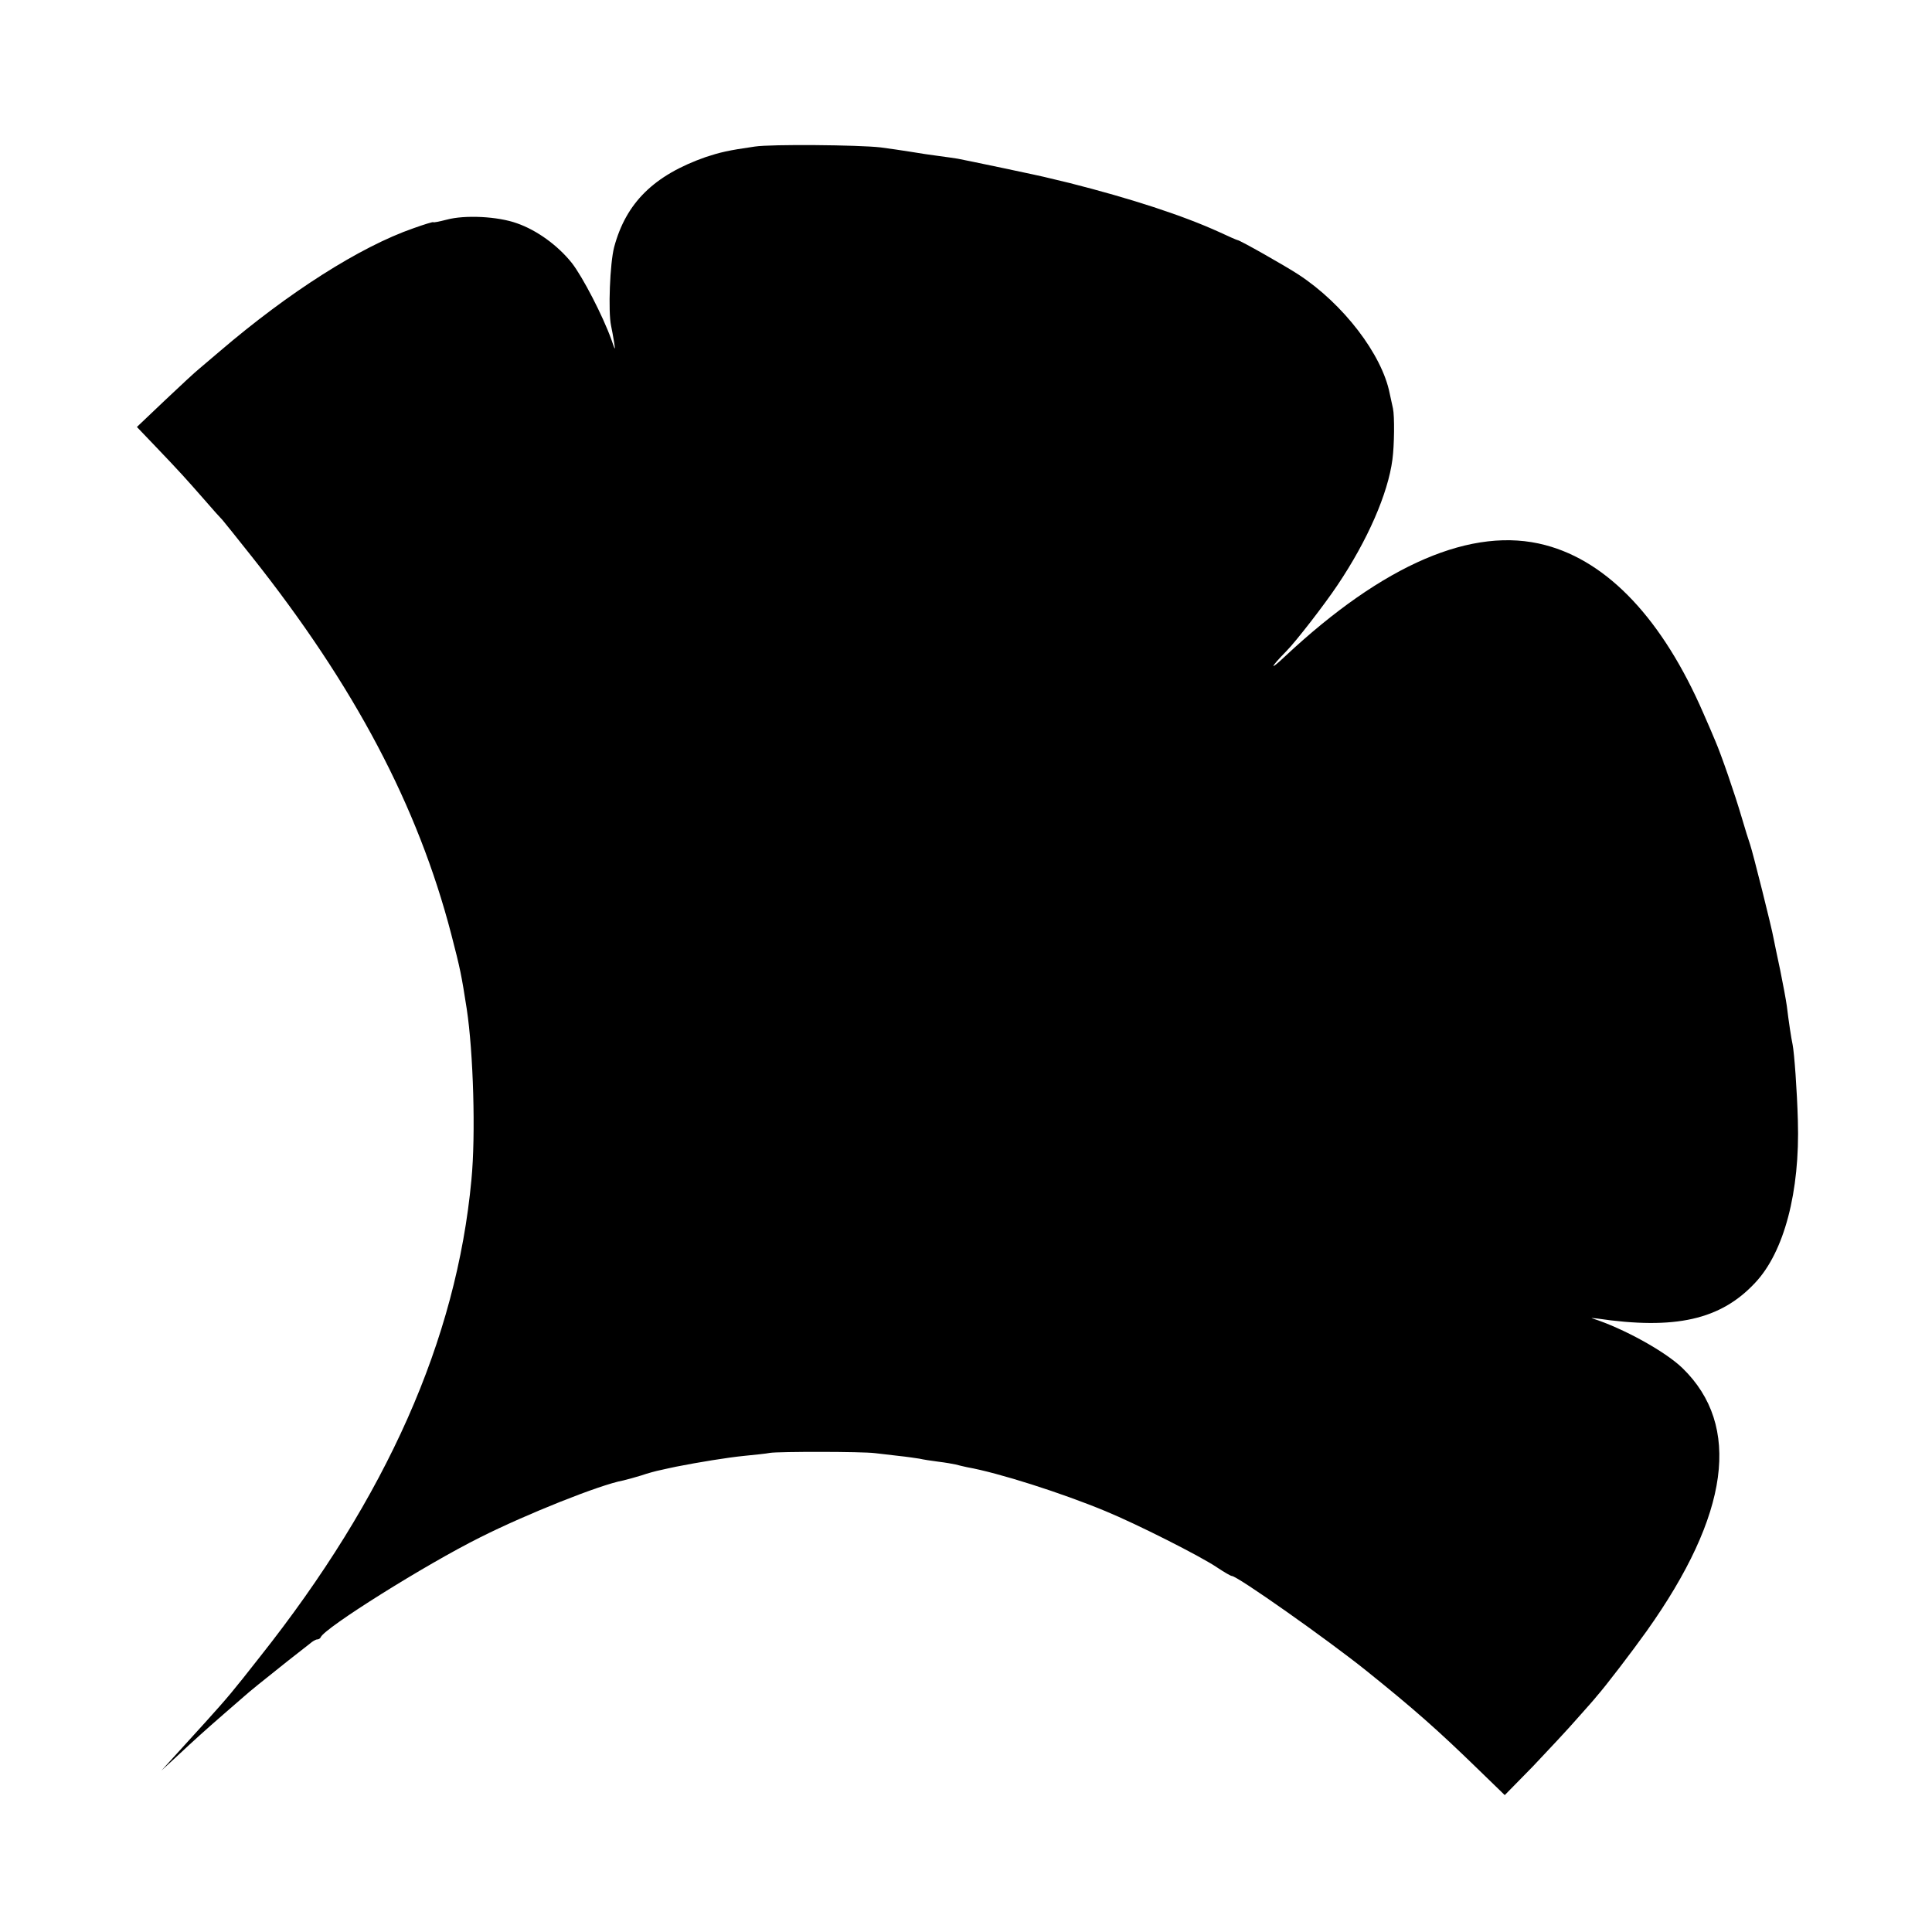
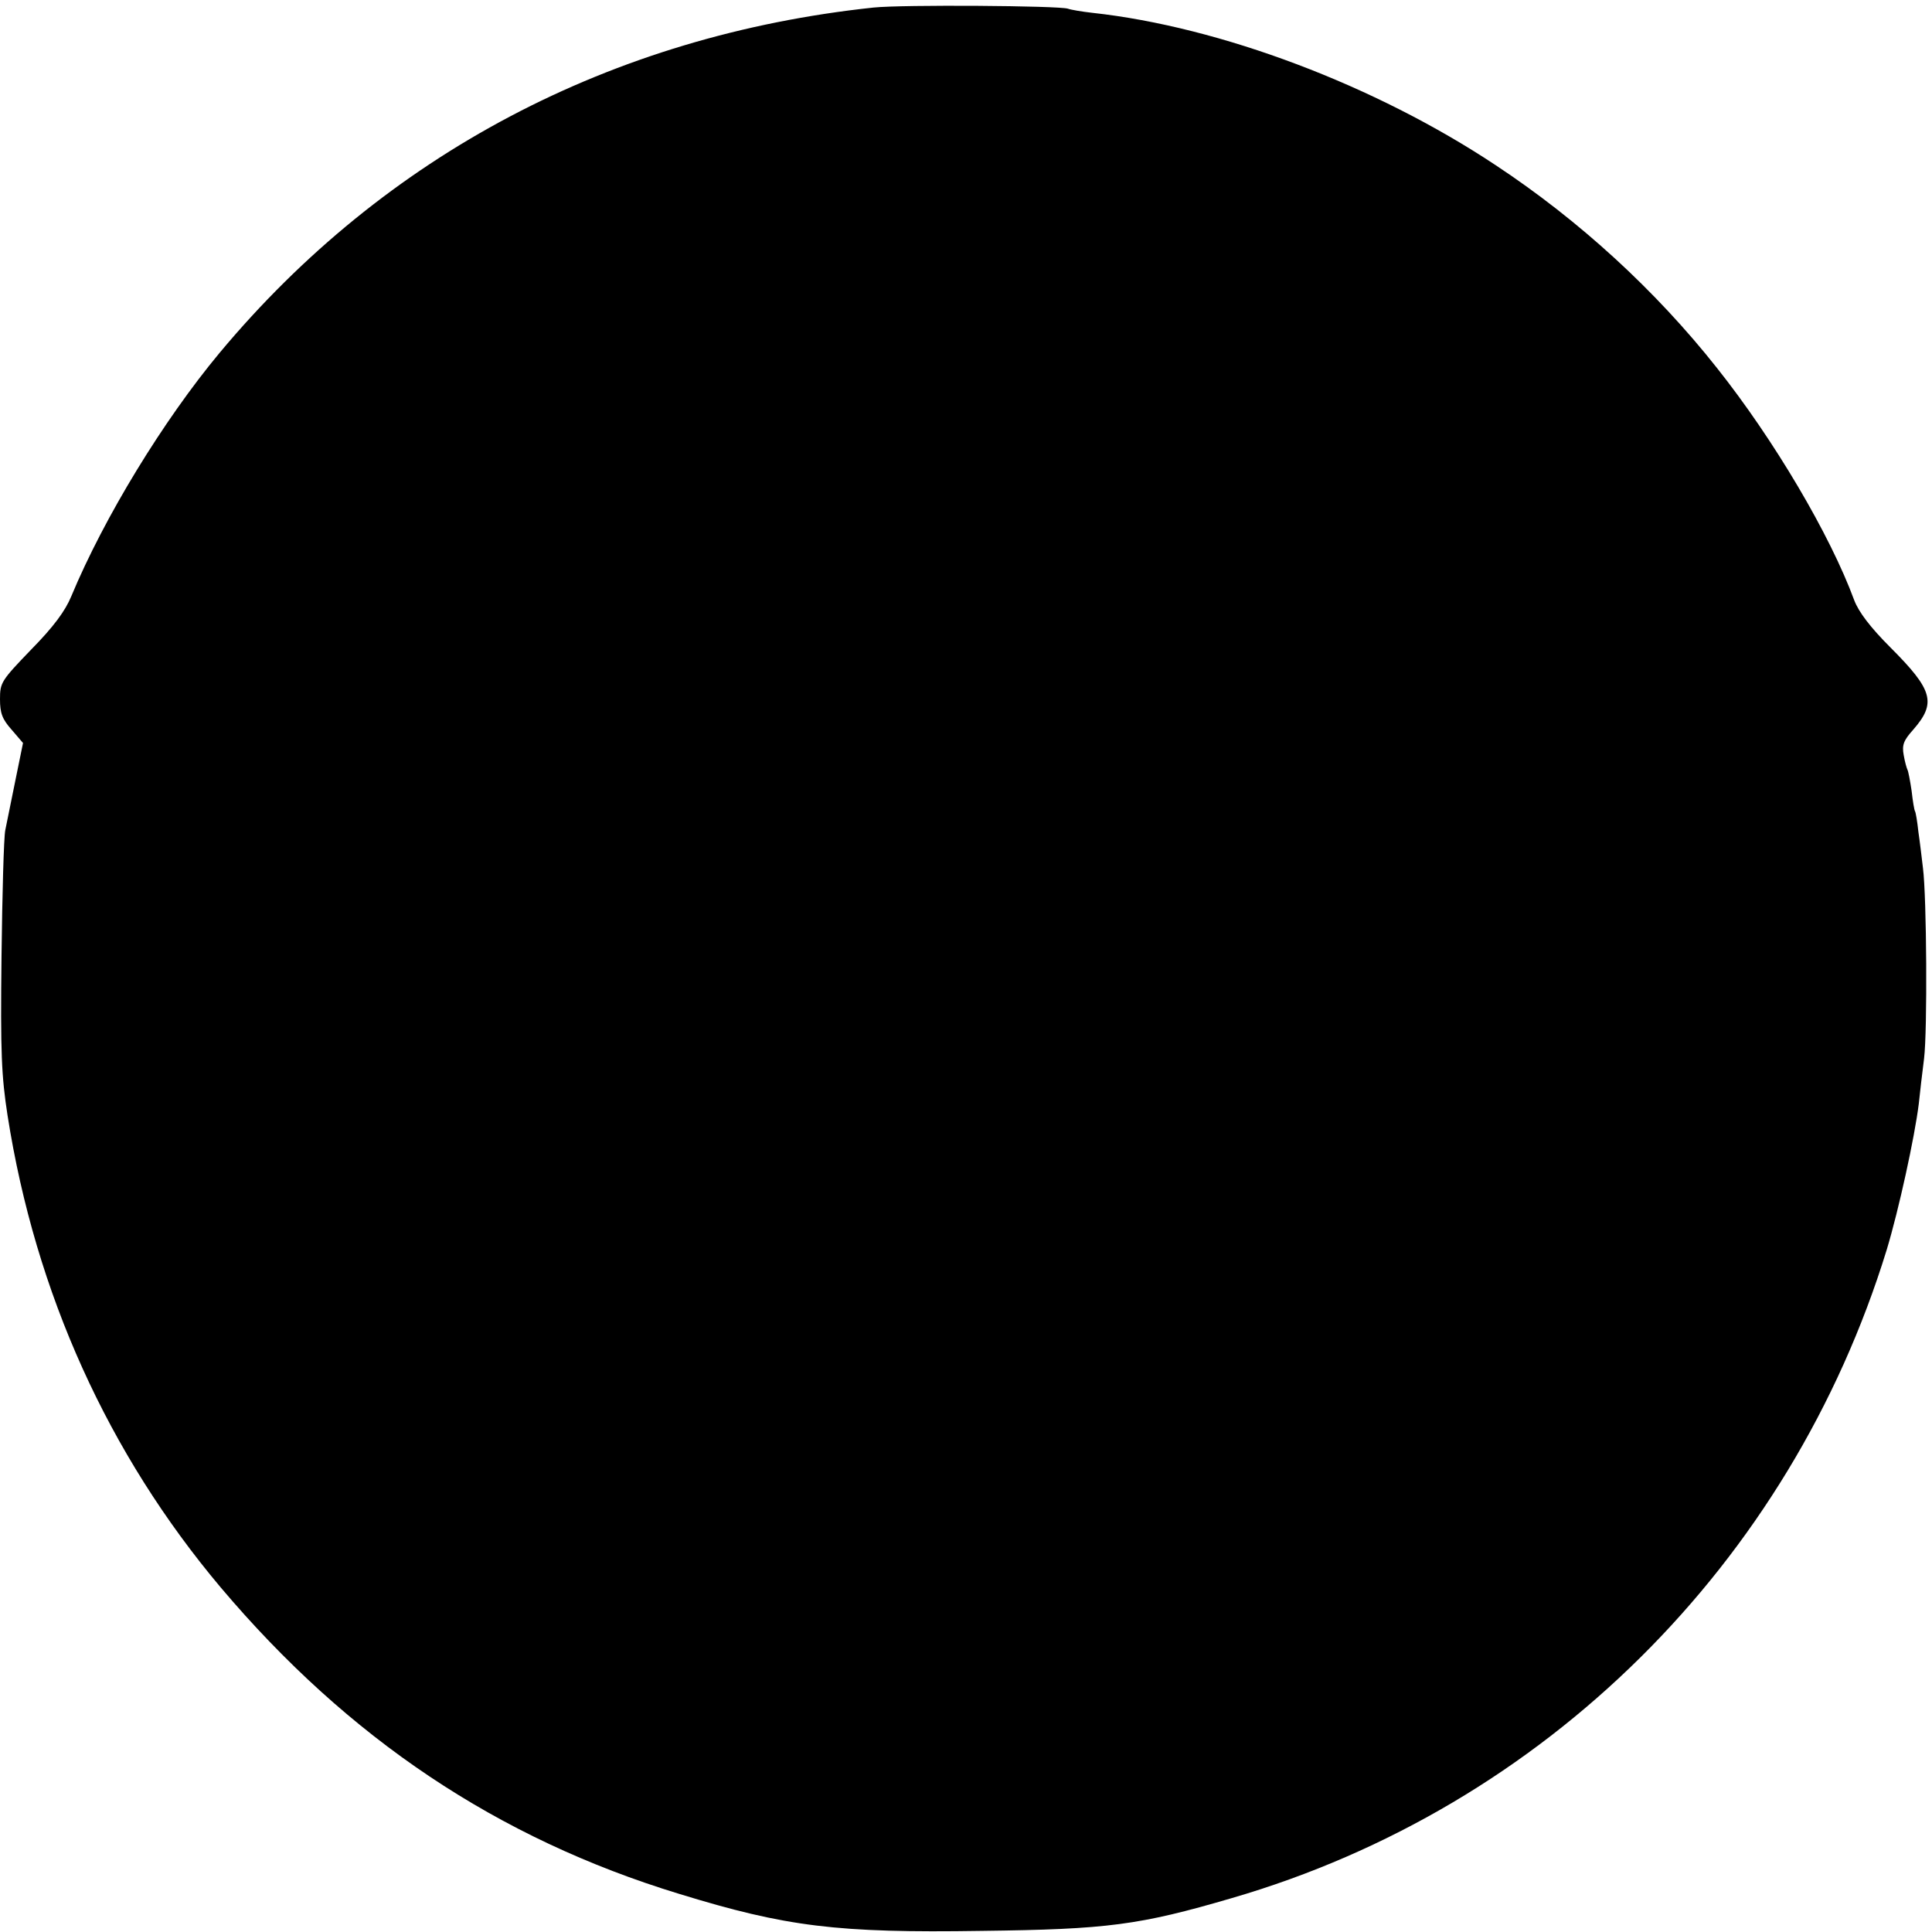
- <svg xmlns="http://www.w3.org/2000/svg" version="1.0" width="700pt" height="700pt" viewBox="0 0 700 700" preserveAspectRatio="xMidYMid meet">
-   <g transform="translate(0,700) scale(0.1,-0.1)" fill="#000000" stroke="none">
-     <path d="M2735 6469 c-98 -14 -126 -21 -178 -38 -188 -66 -289 -166 -332 -327 -15 -58 -22 -232 -11 -284 3 -14 8 -41 11 -60 5 -32 4 -31 -10 10 -31 86 -104 227 -143 277 -51 64 -127 119 -199 144 -69 25 -189 31 -255 13 -27 -7 -48 -11 -48 -9 0 2 -33 -8 -72 -22 -193 -67 -452 -232 -702 -446 -27 -23 -60 -51 -73 -62 -14 -11 -70 -63 -126 -116 l-101 -96 66 -69 c90 -94 114 -121 178 -194 30 -35 60 -68 66 -74 5 -6 53 -65 105 -131 374 -471 603 -905 724 -1370 33 -127 37 -148 56 -270 24 -157 33 -457 17 -620 -54 -579 -307 -1149 -767 -1729 -98 -125 -114 -144 -196 -235 -54 -59 -60 -66 -120 -132 l-40 -44 50 46 c76 71 104 96 175 158 36 31 70 61 76 66 14 13 72 60 154 125 36 28 73 57 83 65 9 8 21 15 26 15 5 0 11 3 13 8 14 34 381 264 578 362 167 84 435 191 518 206 13 3 42 11 65 18 23 8 56 17 72 20 17 4 41 9 55 12 81 16 185 33 245 39 39 4 81 8 95 11 32 5 334 5 380 -1 19 -2 58 -7 86 -10 29 -3 62 -8 75 -10 13 -3 44 -8 69 -11 25 -3 53 -8 62 -10 10 -3 29 -7 42 -10 113 -20 342 -93 501 -159 112 -46 346 -164 406 -205 24 -16 48 -30 52 -30 20 0 346 -230 487 -343 173 -139 259 -215 403 -355 l99 -96 102 104 c55 58 128 136 161 174 33 37 65 73 70 80 32 36 129 163 181 236 301 423 344 745 130 953 -63 61 -216 145 -326 180 -8 2 -1 2 15 0 284 -42 449 -5 574 129 105 111 163 330 155 588 -3 110 -13 245 -19 275 -5 23 -14 82 -21 140 -3 22 -14 81 -24 130 -11 50 -21 101 -24 115 -6 36 -75 311 -85 340 -5 14 -19 59 -31 100 -24 82 -74 227 -95 275 -7 17 -26 62 -43 100 -147 339 -345 550 -573 610 -263 70 -586 -69 -944 -404 -57 -54 -54 -41 5 19 35 35 140 171 186 240 109 162 183 332 199 455 7 51 8 158 2 185 -2 8 -7 33 -12 55 -28 141 -168 324 -330 430 -47 31 -213 125 -221 125 -2 0 -32 13 -66 29 -134 61 -322 122 -543 178 -33 8 -67 16 -75 18 -25 7 -303 65 -330 70 -14 2 -45 7 -70 10 -25 3 -70 10 -100 15 -30 5 -80 12 -110 16 -79 9 -396 12 -455 3z" />
+ <svg xmlns="http://www.w3.org/2000/svg" version="1.0" width="512pt" height="512pt" viewBox="0 0 512 512" preserveAspectRatio="xMidYMid meet">
+   <g transform="translate(0,512) scale(0.1,-0.1)" fill="#000000" stroke="none">
+     <path d="M2315 5100 c-695 -74 -1295 -390 -1733 -915 -149 -179 -306 -436 -393 -645 -16 -39 -47 -81 -106 -141 -80 -83 -83 -88 -83 -132 0 -37 6 -53 31 -81 l30 -35 -20 -98 c-11 -54 -23 -114 -27 -133 -4 -19 -8 -170 -10 -335 -3 -257 0 -317 16 -421 74 -472 267 -897 565 -1251 338 -400 733 -665 1215 -812 283 -87 418 -104 802 -98 333 4 417 15 663 87 828 241 1479 886 1735 1718 32 106 74 298 85 387 3 28 9 82 14 120 9 74 7 428 -3 505 -3 25 -8 68 -12 95 -3 28 -7 52 -9 55 -2 3 -6 27 -9 54 -4 27 -9 53 -11 56 -2 4 -7 21 -10 39 -5 27 0 39 25 67 62 71 53 105 -60 218 -54 54 -84 94 -96 125 -64 174 -213 426 -364 616 -162 205 -365 391 -586 537 -319 212 -730 367 -1069 404 -27 3 -57 8 -65 11 -24 8 -438 11 -515 3z" />
  </g>
</svg>
